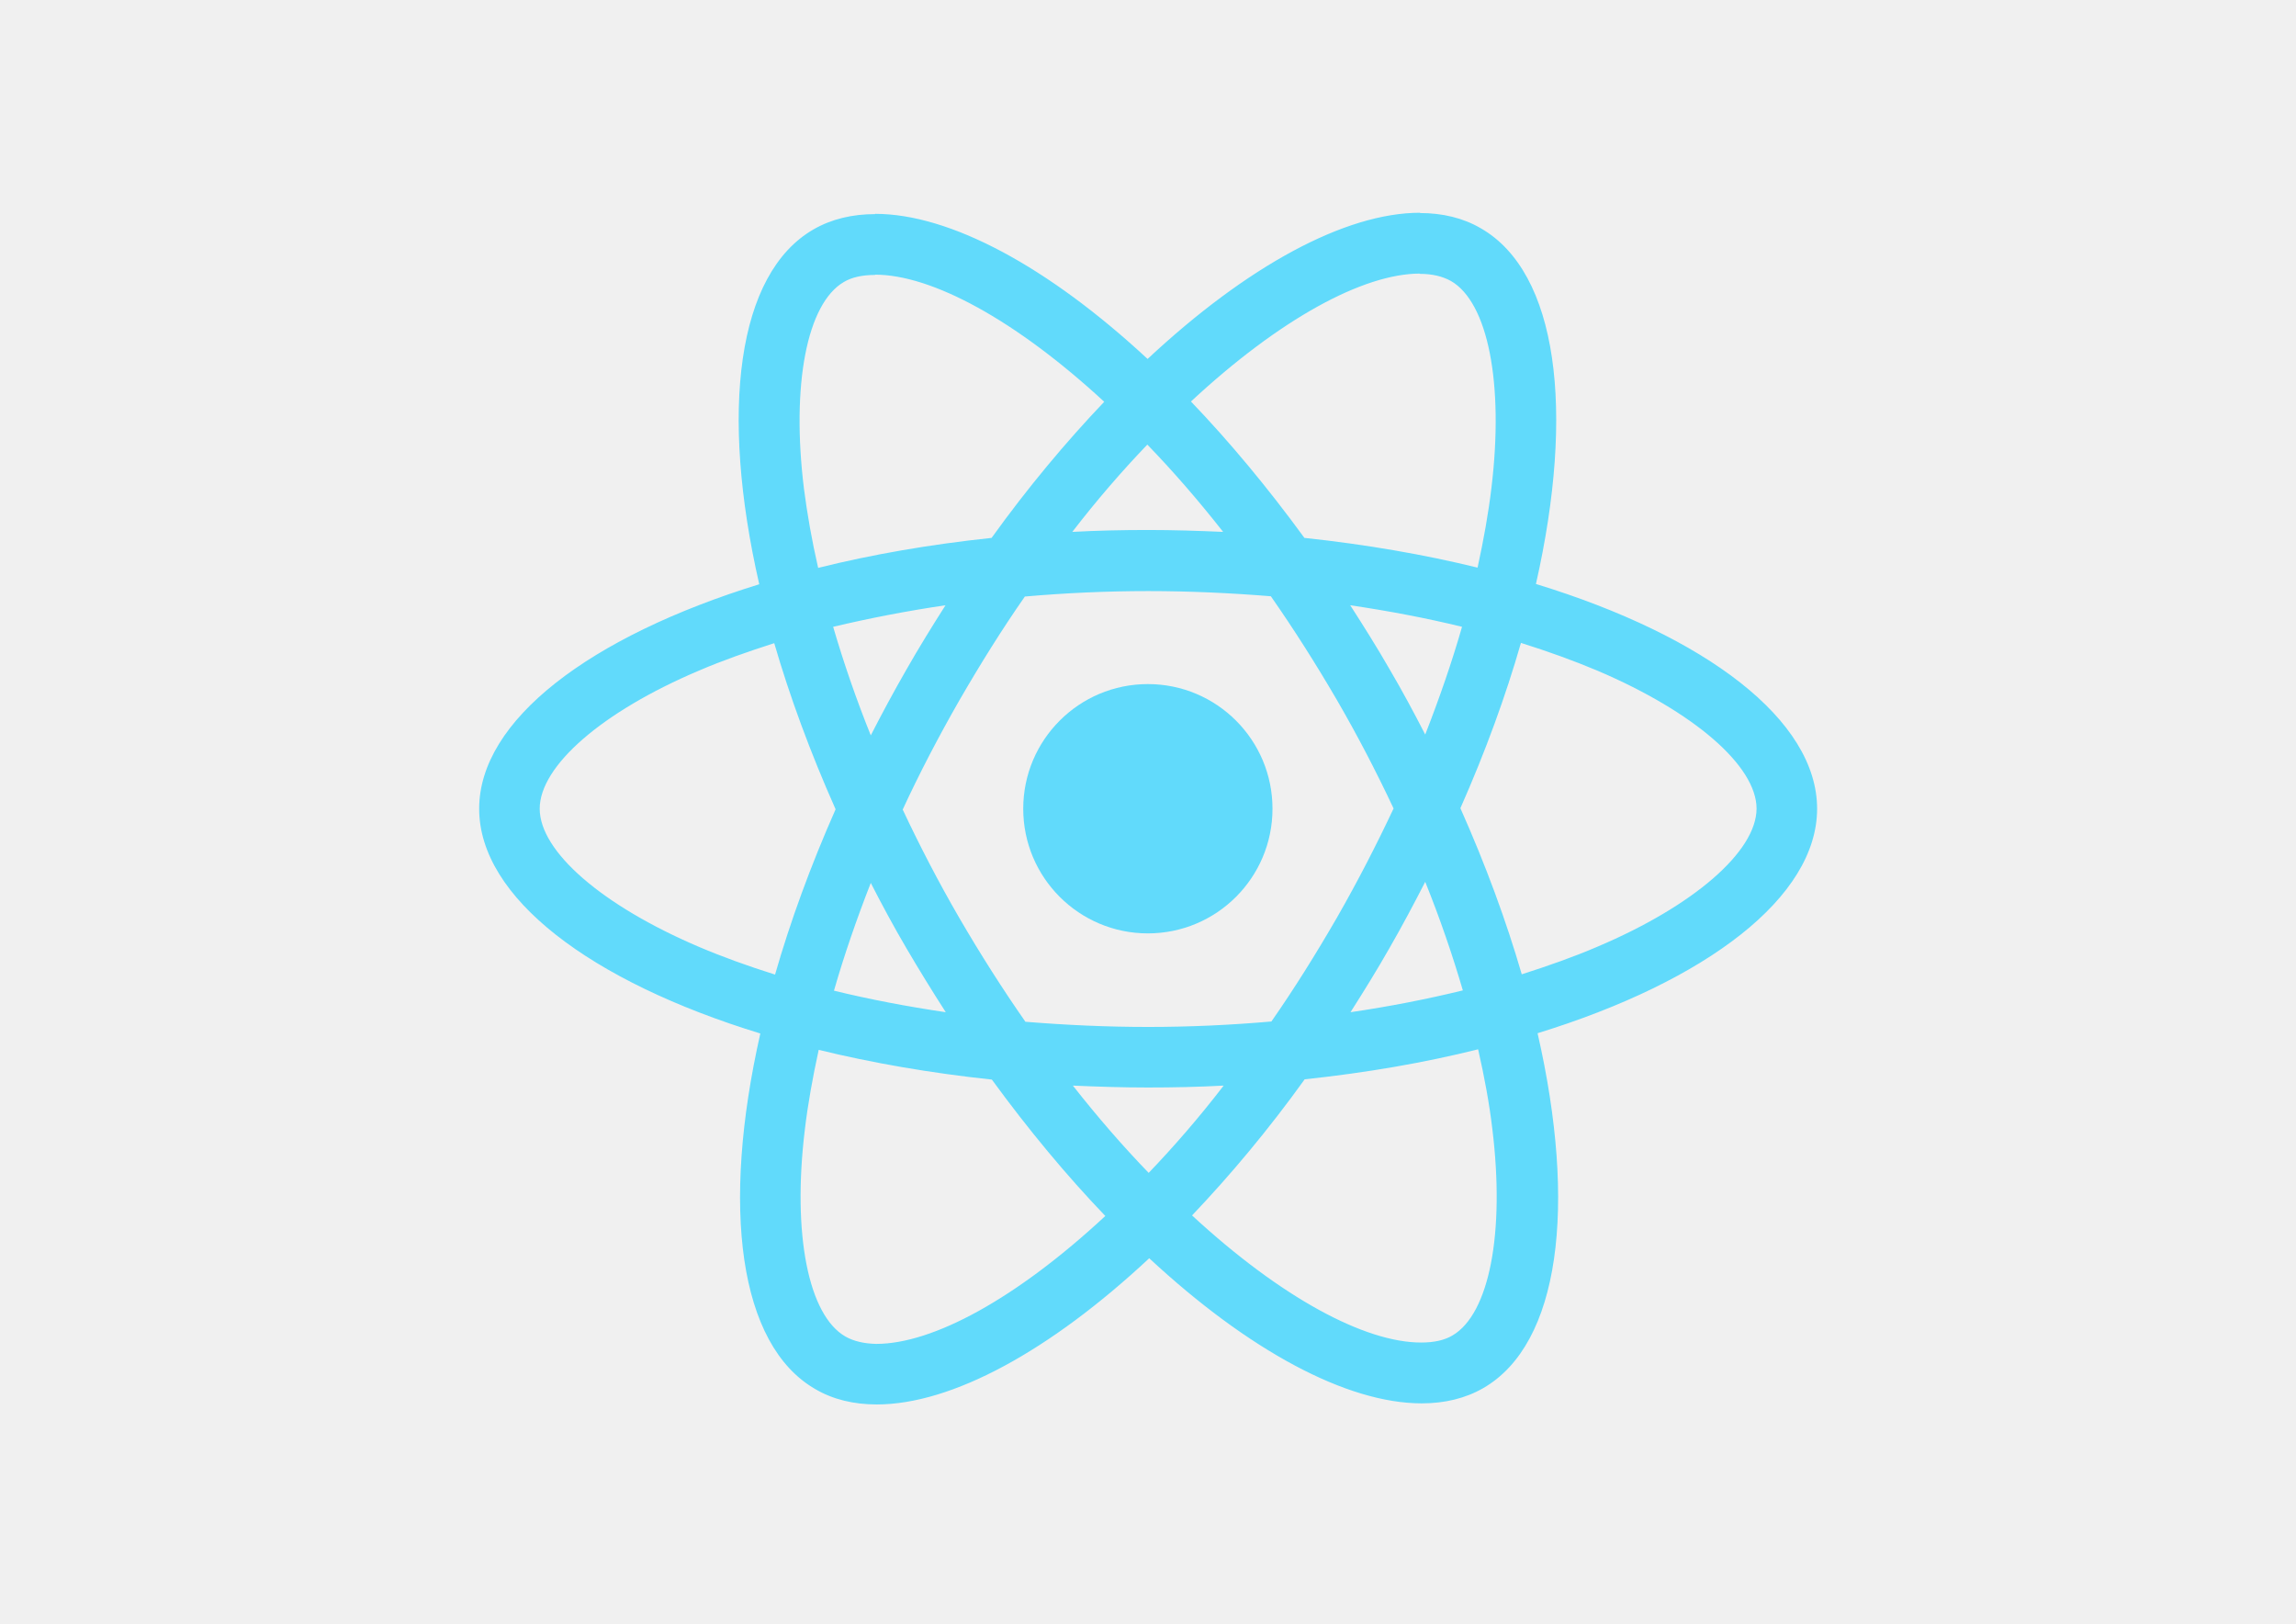
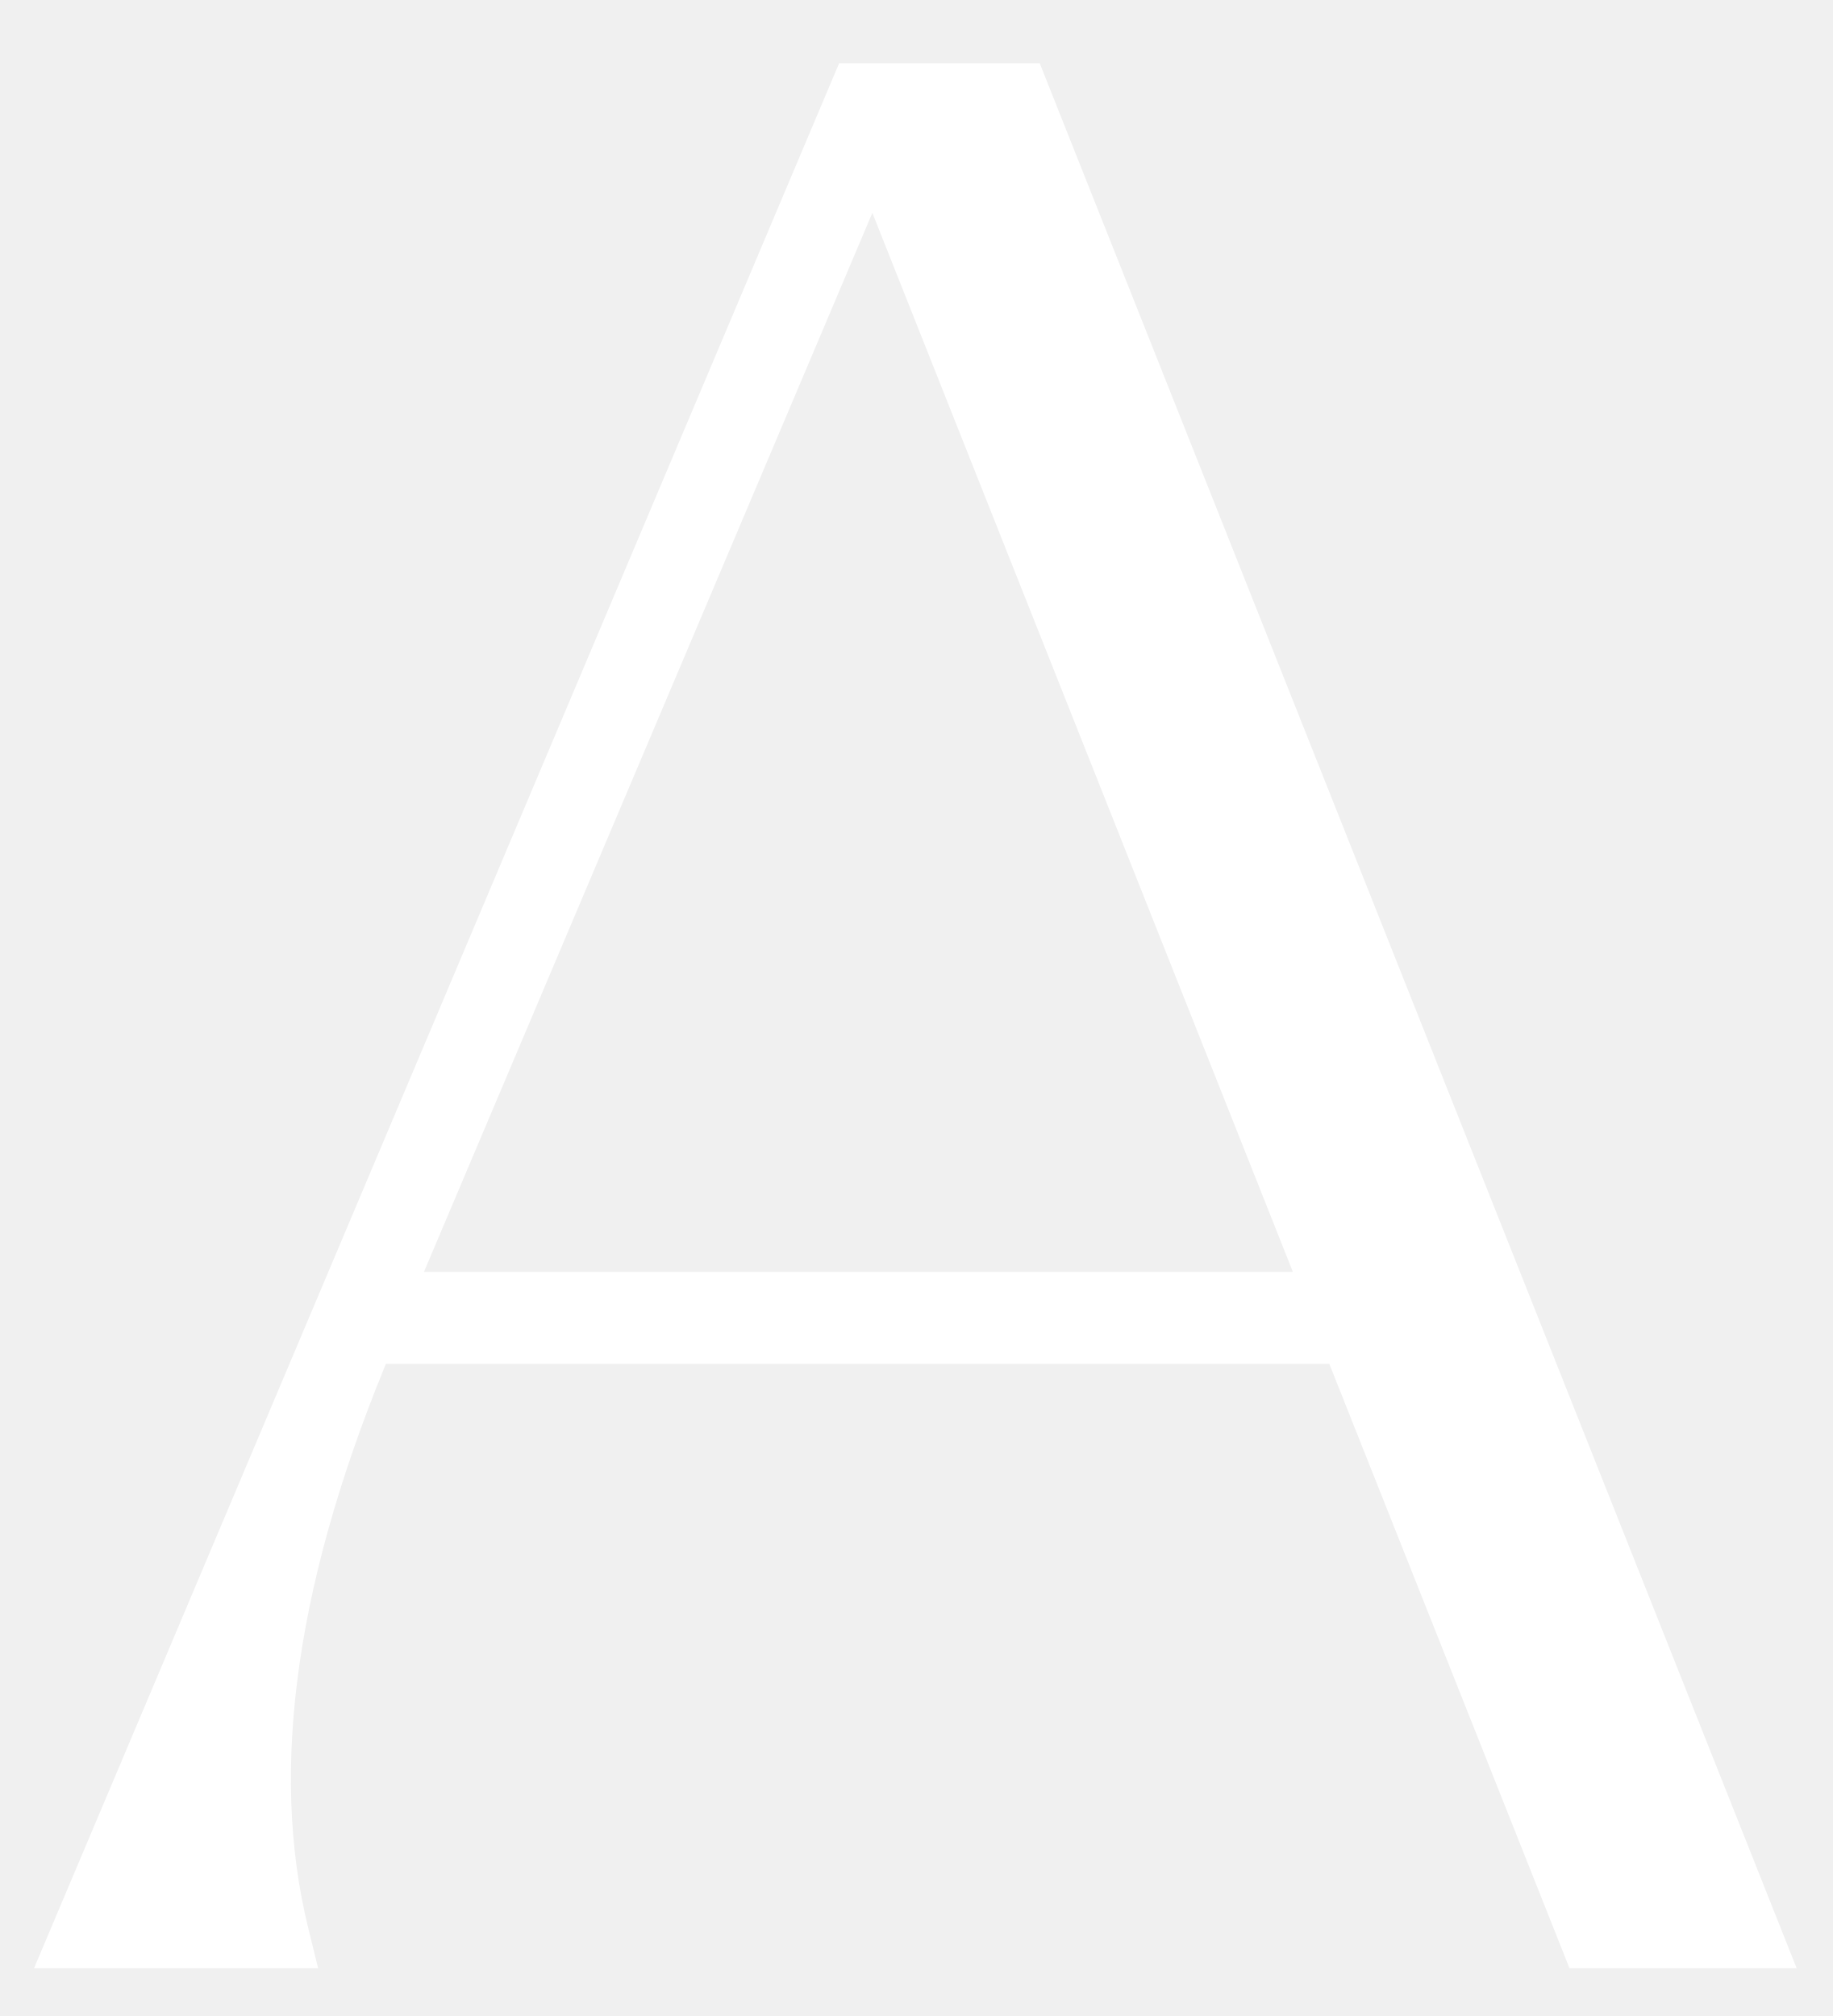
- <svg xmlns="http://www.w3.org/2000/svg" viewBox="0 0 841.9 595.3">
-   <g fill="#61DAFB">
-     <path d="M666.3 296.5c0-32.5-40.7-63.3-103.1-82.4 14.4-63.6 8-114.2-20.2-130.4-6.5-3.8-14.1-5.6-22.4-5.6v22.3c4.6 0 8.3.9 11.4 2.6 13.6 7.8 19.5 37.5 14.9 75.7-1.1 9.4-2.9 19.3-5.1 29.4-19.6-4.8-41-8.5-63.5-10.9-13.5-18.5-27.5-35.3-41.6-50 32.6-30.3 63.2-46.9 84-46.9V78c-27.5 0-63.5 19.6-99.9 53.6-36.4-33.8-72.4-53.2-99.9-53.2v22.3c20.7 0 51.4 16.5 84 46.6-14 14.7-28 31.4-41.3 49.9-22.6 2.4-44 6.1-63.6 11-2.3-10-4-19.7-5.2-29-4.7-38.2 1.1-67.9 14.6-75.8 3-1.8 6.9-2.6 11.5-2.6V78.5c-8.4 0-16 1.8-22.6 5.6-28.1 16.2-34.4 66.7-19.9 130.1-62.2 19.2-102.7 49.9-102.7 82.3 0 32.5 40.7 63.3 103.1 82.4-14.4 63.6-8 114.2 20.2 130.4 6.5 3.8 14.1 5.6 22.5 5.6 27.5 0 63.5-19.6 99.9-53.6 36.4 33.8 72.4 53.2 99.9 53.2 8.4 0 16-1.8 22.6-5.6 28.1-16.2 34.4-66.7 19.9-130.1 62-19.1 102.5-49.9 102.5-82.3zm-130.2-66.7c-3.7 12.9-8.3 26.2-13.5 39.5-4.1-8-8.4-16-13.1-24-4.6-8-9.5-15.8-14.4-23.4 14.2 2.1 27.9 4.7 41 7.9zm-45.8 106.5c-7.8 13.5-15.8 26.3-24.1 38.2-14.9 1.3-30 2-45.2 2-15.1 0-30.2-.7-45-1.9-8.3-11.9-16.4-24.6-24.2-38-7.6-13.1-14.5-26.4-20.8-39.8 6.2-13.4 13.2-26.8 20.7-39.9 7.8-13.5 15.8-26.3 24.1-38.2 14.9-1.3 30-2 45.2-2 15.1 0 30.2.7 45 1.9 8.3 11.9 16.4 24.6 24.2 38 7.6 13.1 14.5 26.4 20.8 39.8-6.3 13.4-13.2 26.8-20.7 39.9zm32.3-13c5.4 13.4 10 26.8 13.8 39.8-13.1 3.2-26.9 5.9-41.2 8 4.9-7.7 9.8-15.6 14.4-23.7 4.6-8 8.9-16.1 13-24.1zM421.2 430c-9.3-9.6-18.6-20.3-27.8-32 9 .4 18.2.7 27.5.7 9.4 0 18.7-.2 27.8-.7-9 11.7-18.3 22.4-27.5 32zm-74.4-58.9c-14.2-2.1-27.9-4.7-41-7.9 3.7-12.9 8.3-26.2 13.5-39.5 4.1 8 8.4 16 13.1 24 4.7 8 9.5 15.8 14.4 23.4zM420.7 163c9.3 9.6 18.6 20.3 27.8 32-9-.4-18.2-.7-27.5-.7-9.4 0-18.7.2-27.8.7 9-11.7 18.3-22.4 27.5-32zm-74 58.9c-4.9 7.7-9.8 15.6-14.4 23.7-4.6 8-8.9 16-13 24-5.4-13.4-10-26.8-13.8-39.8 13.1-3.1 26.9-5.8 41.2-7.9zm-90.5 125.2c-35.4-15.1-58.3-34.9-58.3-50.6 0-15.7 22.9-35.6 58.3-50.6 8.6-3.7 18-7 27.7-10.1 5.7 19.6 13.2 40 22.5 60.9-9.2 20.8-16.6 41.1-22.2 60.6-9.9-3.1-19.3-6.5-28-10.2zM310 490c-13.6-7.8-19.5-37.5-14.9-75.7 1.1-9.4 2.9-19.3 5.1-29.4 19.6 4.8 41 8.5 63.5 10.9 13.5 18.5 27.5 35.3 41.6 50-32.6 30.3-63.2 46.9-84 46.9-4.5-.1-8.3-1-11.3-2.7zm237.2-76.2c4.7 38.2-1.1 67.9-14.6 75.8-3 1.8-6.9 2.6-11.5 2.6-20.7 0-51.4-16.5-84-46.6 14-14.7 28-31.4 41.3-49.9 22.6-2.4 44-6.1 63.6-11 2.3 10.1 4.1 19.8 5.2 29.1zm38.5-66.7c-8.6 3.7-18 7-27.7 10.1-5.7-19.6-13.2-40-22.5-60.9 9.2-20.8 16.6-41.1 22.2-60.6 9.9 3.1 19.3 6.5 28.1 10.2 35.4 15.1 58.3 34.9 58.3 50.6-.1 15.7-23 35.6-58.4 50.6zM320.8 78.4z" />
-     <circle cx="420.9" cy="296.5" r="45.7" />
-     <path d="M520.5 78.1z" />
-   </g>
+ <svg xmlns="http://www.w3.org/2000/svg" width="100%" height="100%" viewBox="0 0 329 362" version="1.1" xml:space="preserve" style="fill-rule:evenodd;clip-rule:evenodd;stroke-linejoin:round;stroke-miterlimit:2;">
+   <path d="M314.007,347.517l-28.286,0l-43.125,-108.517l-177.135,-0c-17.93,42.149 -23.186,78.321 -15.766,108.517l-34.778,0l139.575,-330.271l28.286,0l131.229,330.271Zm-246.691,-113.235l173.425,-0l-83.93,-211.374l-89.495,211.374Z" style="fill:#fff;fill-rule:nonzero;" />
+   <path d="M314.007,347.517l-0,5.898l8.595,-0l-3.222,-8.108l-5.373,2.21Zm-28.286,0l-5.374,2.211l1.465,3.687l3.909,-0l-0,-5.898Zm-43.125,-108.517l5.374,-2.211l-1.466,-3.687l-3.908,-0l0,5.898Zm-177.135,-0l-0,-5.898l-3.808,-0l-1.512,3.555l5.32,2.343Zm-15.766,108.517l-0,5.898l7.423,-0l-1.8,-7.328l-5.623,1.43Zm-34.778,0l-5.325,-2.329l-3.477,8.227l8.802,-0l-0,-5.898Zm139.575,-330.271l0,-5.897l-3.817,-0l-1.508,3.568l5.325,2.329Zm28.286,0l5.374,-2.21l-1.465,-3.687l-3.909,-0l0,5.897Zm-115.462,217.036l-5.324,-2.334l-3.485,8.231l8.809,0l-0,-5.897Zm173.425,-0l0,5.897l8.593,0l-3.219,-8.107l-5.374,2.21Zm-83.93,-211.374l5.374,-2.209l-10.698,-0.124l5.324,2.333Zm157.196,318.712l-28.286,-0l-0,11.795l28.286,-0l-0,-11.795Zm-22.913,3.687l-43.124,-108.518l-10.748,4.421l43.125,108.518l10.747,-4.421Zm-48.498,-112.205l-177.135,-0l-0,11.795l177.135,0l0,-11.795Zm-182.455,3.555c-18.205,42.796 -23.914,80.364 -16.07,112.29l11.247,-2.86c-6.994,-28.466 -2.193,-63.243 15.462,-104.744l-10.639,-4.686Zm-10.446,104.963l-34.778,-0l-0,11.795l34.778,-0l-0,-11.795Zm-29.453,8.227l139.575,-330.271l-10.65,-4.659l-139.575,330.271l10.65,4.659Zm134.25,-326.703l28.286,0l0,-11.795l-28.286,-0l0,11.795Zm22.912,-3.687l131.229,330.271l10.747,-4.421l-131.228,-330.271l-10.748,4.421Zm-110.088,220.722l173.425,0l0,-11.795l-173.425,-0l-0,11.795Zm178.799,-8.107l-83.93,-211.373l-10.749,4.418l83.931,211.374l10.748,-4.419Zm-94.628,-211.497l-89.495,211.373l10.647,4.667l89.495,-211.373l-10.647,-4.667Z" style="fill:#fff;fill-rule:nonzero;" />
</svg>
